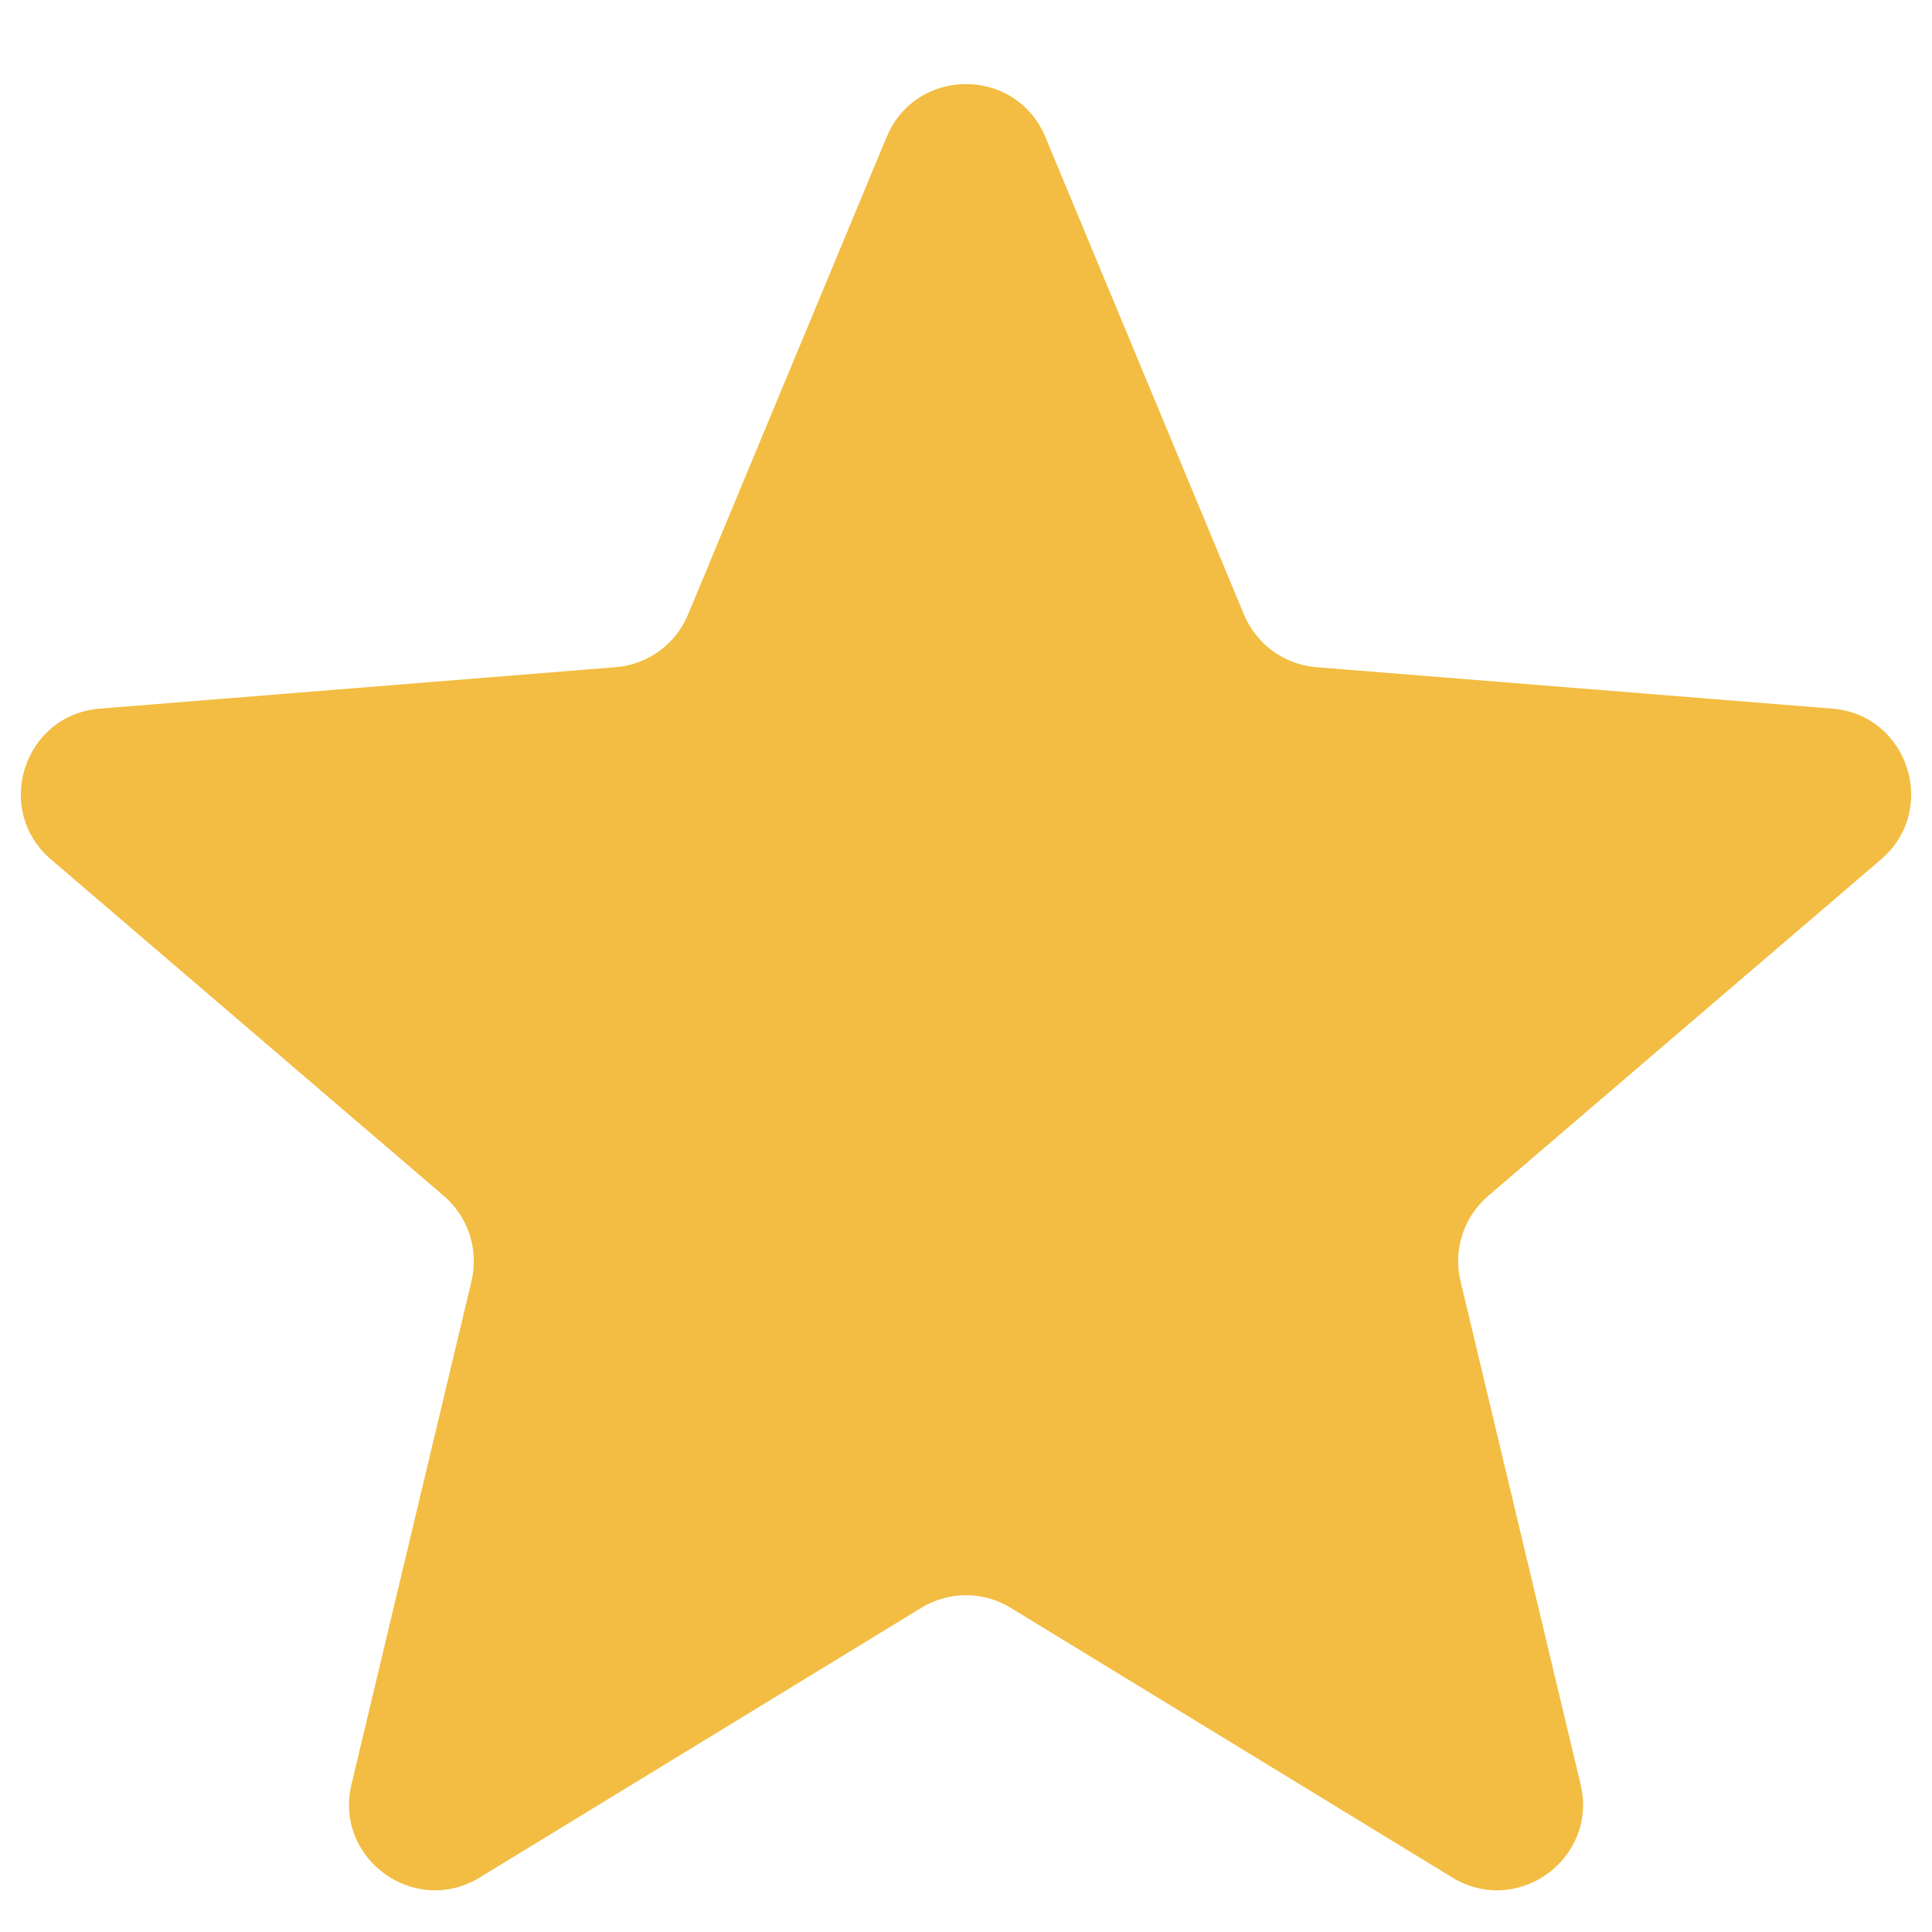
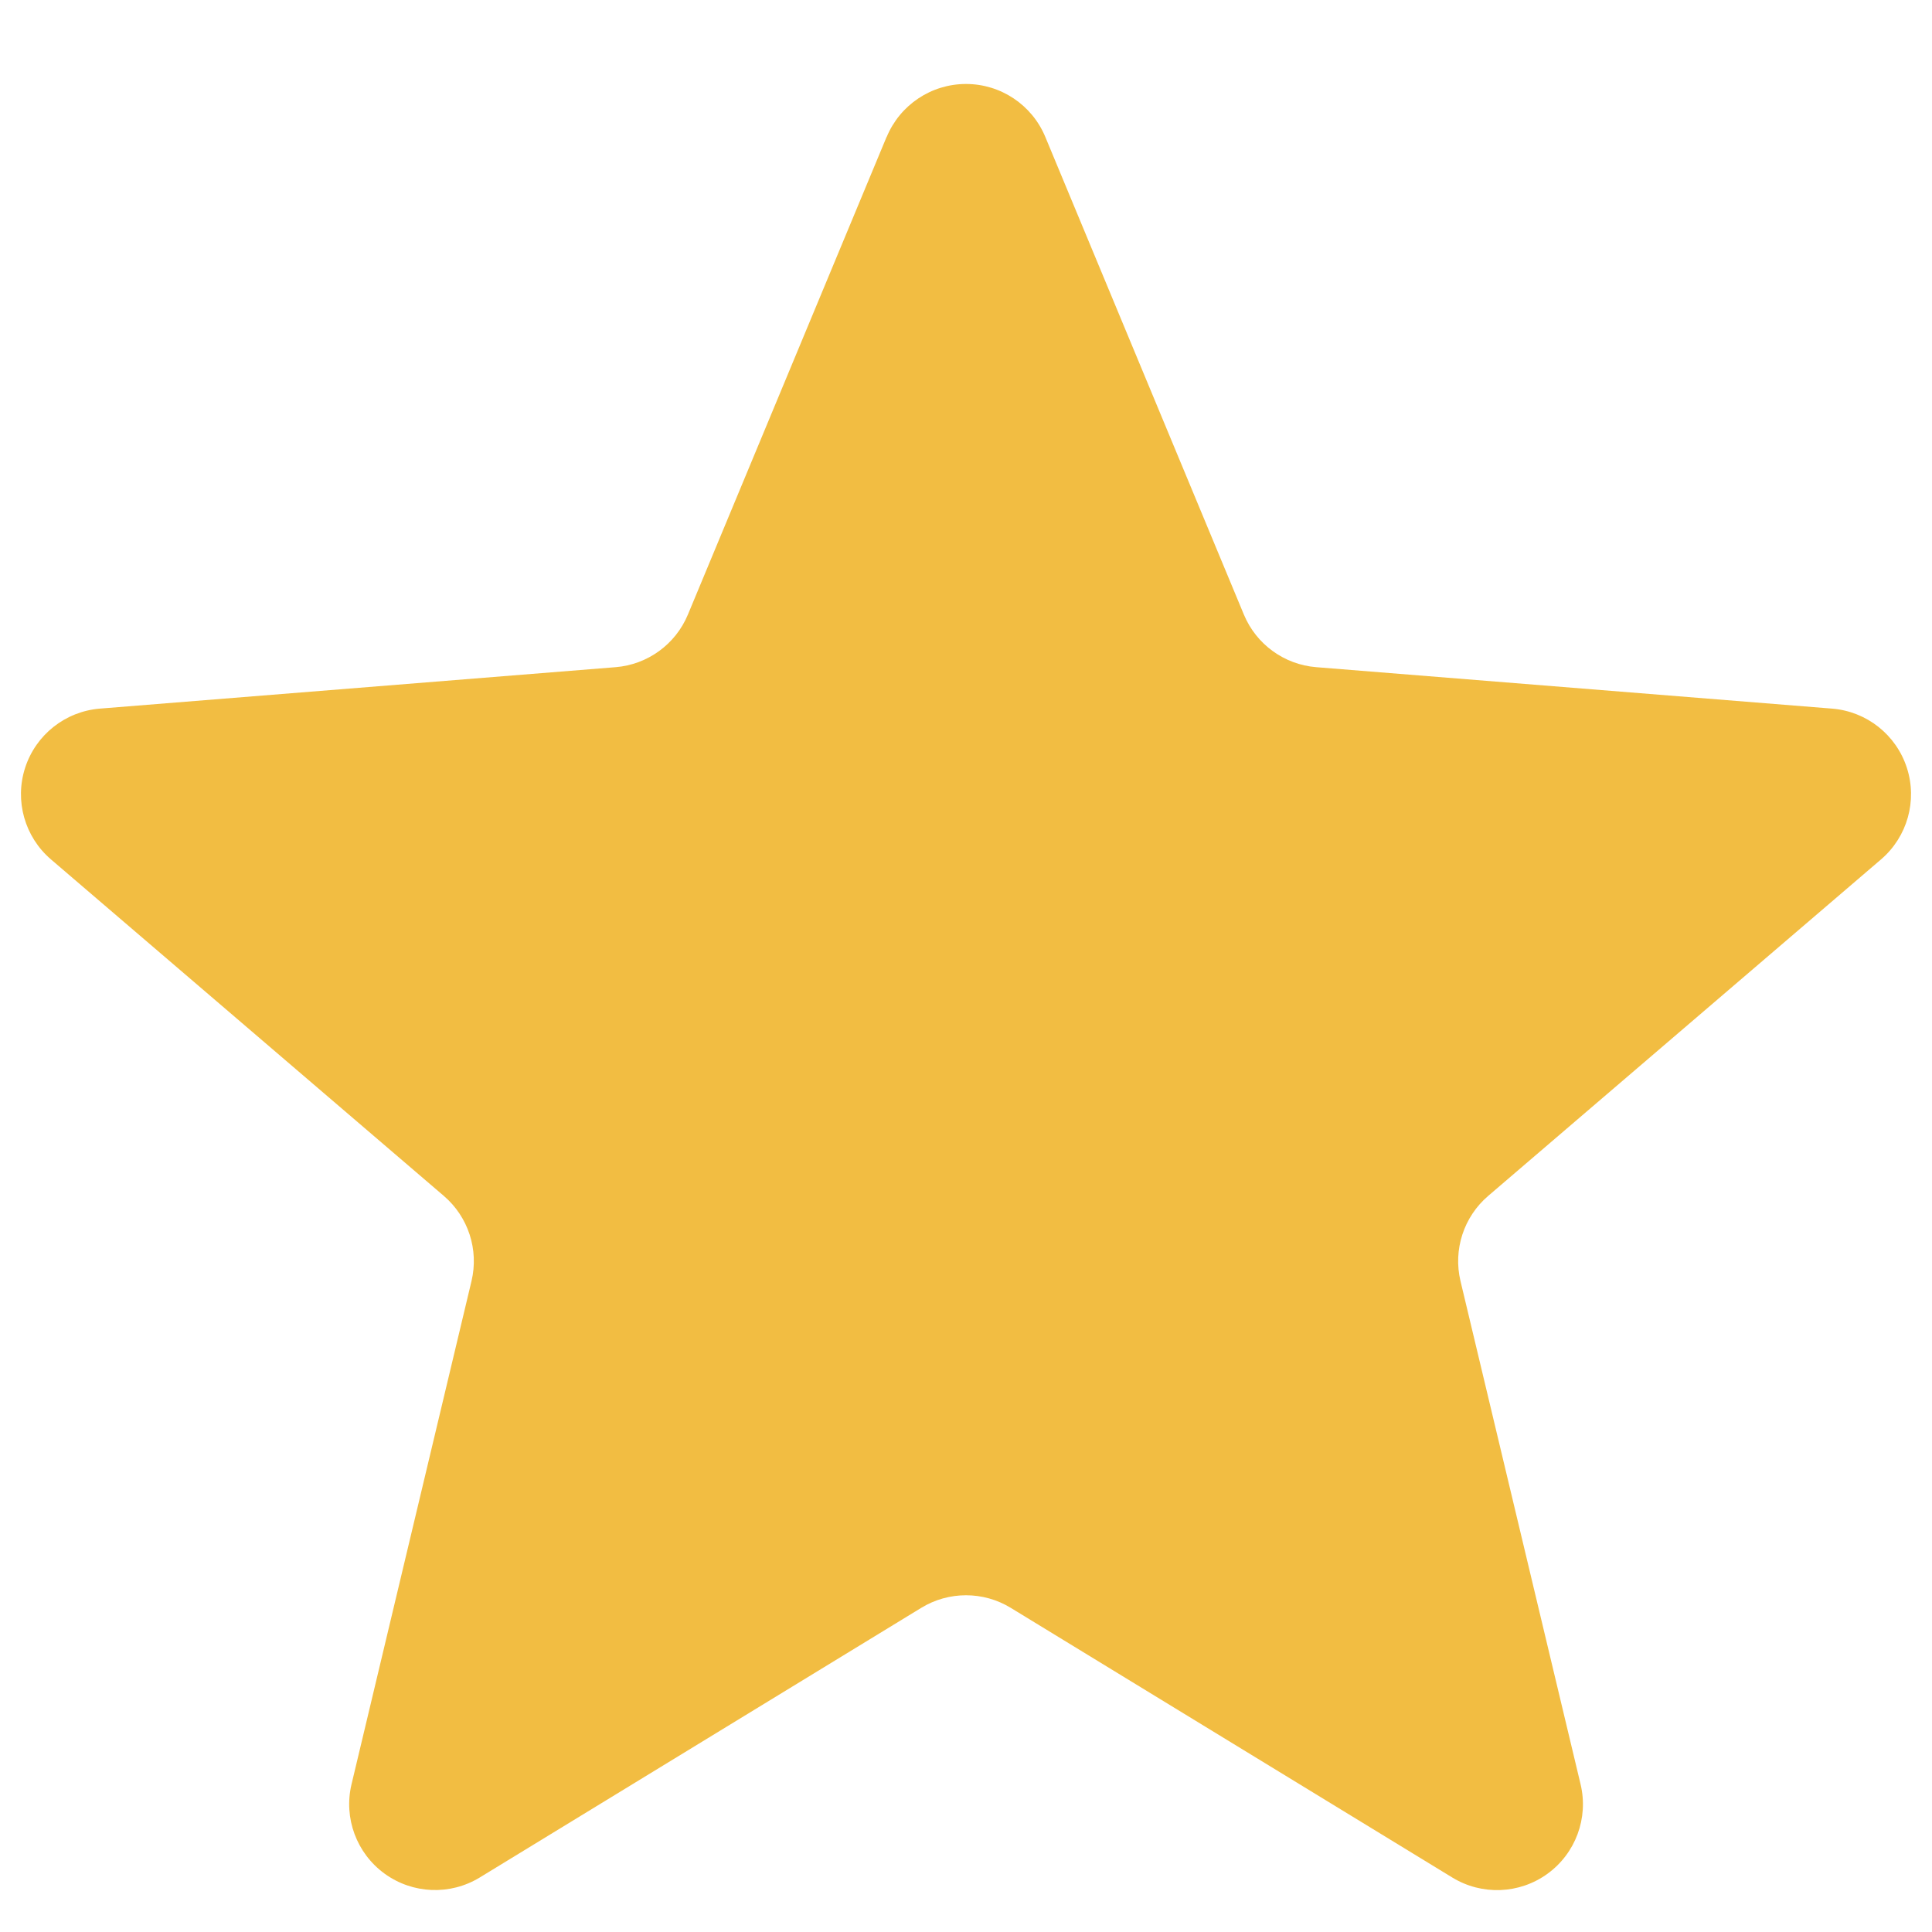
- <svg xmlns="http://www.w3.org/2000/svg" width="18" height="18" viewBox="0 0 18 18" fill="none">
-   <path d="M8.261 1.276C8.535 0.619 9.465 0.619 9.739 1.276L11.59 5.726C11.705 6.003 11.965 6.192 12.264 6.216L17.069 6.602C17.778 6.658 18.066 7.544 17.525 8.007L13.865 11.142C13.637 11.337 13.537 11.644 13.607 11.935L14.726 16.624C14.891 17.316 14.138 17.863 13.53 17.492L9.417 14.98C9.161 14.823 8.839 14.823 8.583 14.98L4.47 17.492C3.862 17.863 3.109 17.316 3.275 16.624L4.393 11.935C4.462 11.644 4.363 11.337 4.135 11.142L0.475 8.007C-0.066 7.544 0.222 6.658 0.931 6.602L5.736 6.216C6.035 6.192 6.295 6.003 6.41 5.726L8.261 1.276Z" fill="#F2BD42" />
+ <svg xmlns="http://www.w3.org/2000/svg" width="18" height="18" fill="none">
+   <path d="M8.261 1.276a.8.8 0 011.478 0l1.85 4.45a.8.8 0 00.675.49l4.805.386a.8.8 0 01.456 1.405l-3.66 3.135a.8.8 0 00-.258.793l1.119 4.689a.8.8 0 01-1.196.868L9.417 14.98a.8.8 0 00-.834 0L4.47 17.492a.8.8 0 01-1.195-.868l1.118-4.689a.8.8 0 00-.258-.793L.475 8.007A.8.8 0 01.93 6.602l4.805-.386a.8.8 0 00.674-.49l1.851-4.45z" fill="#F2BD42" />
</svg>
